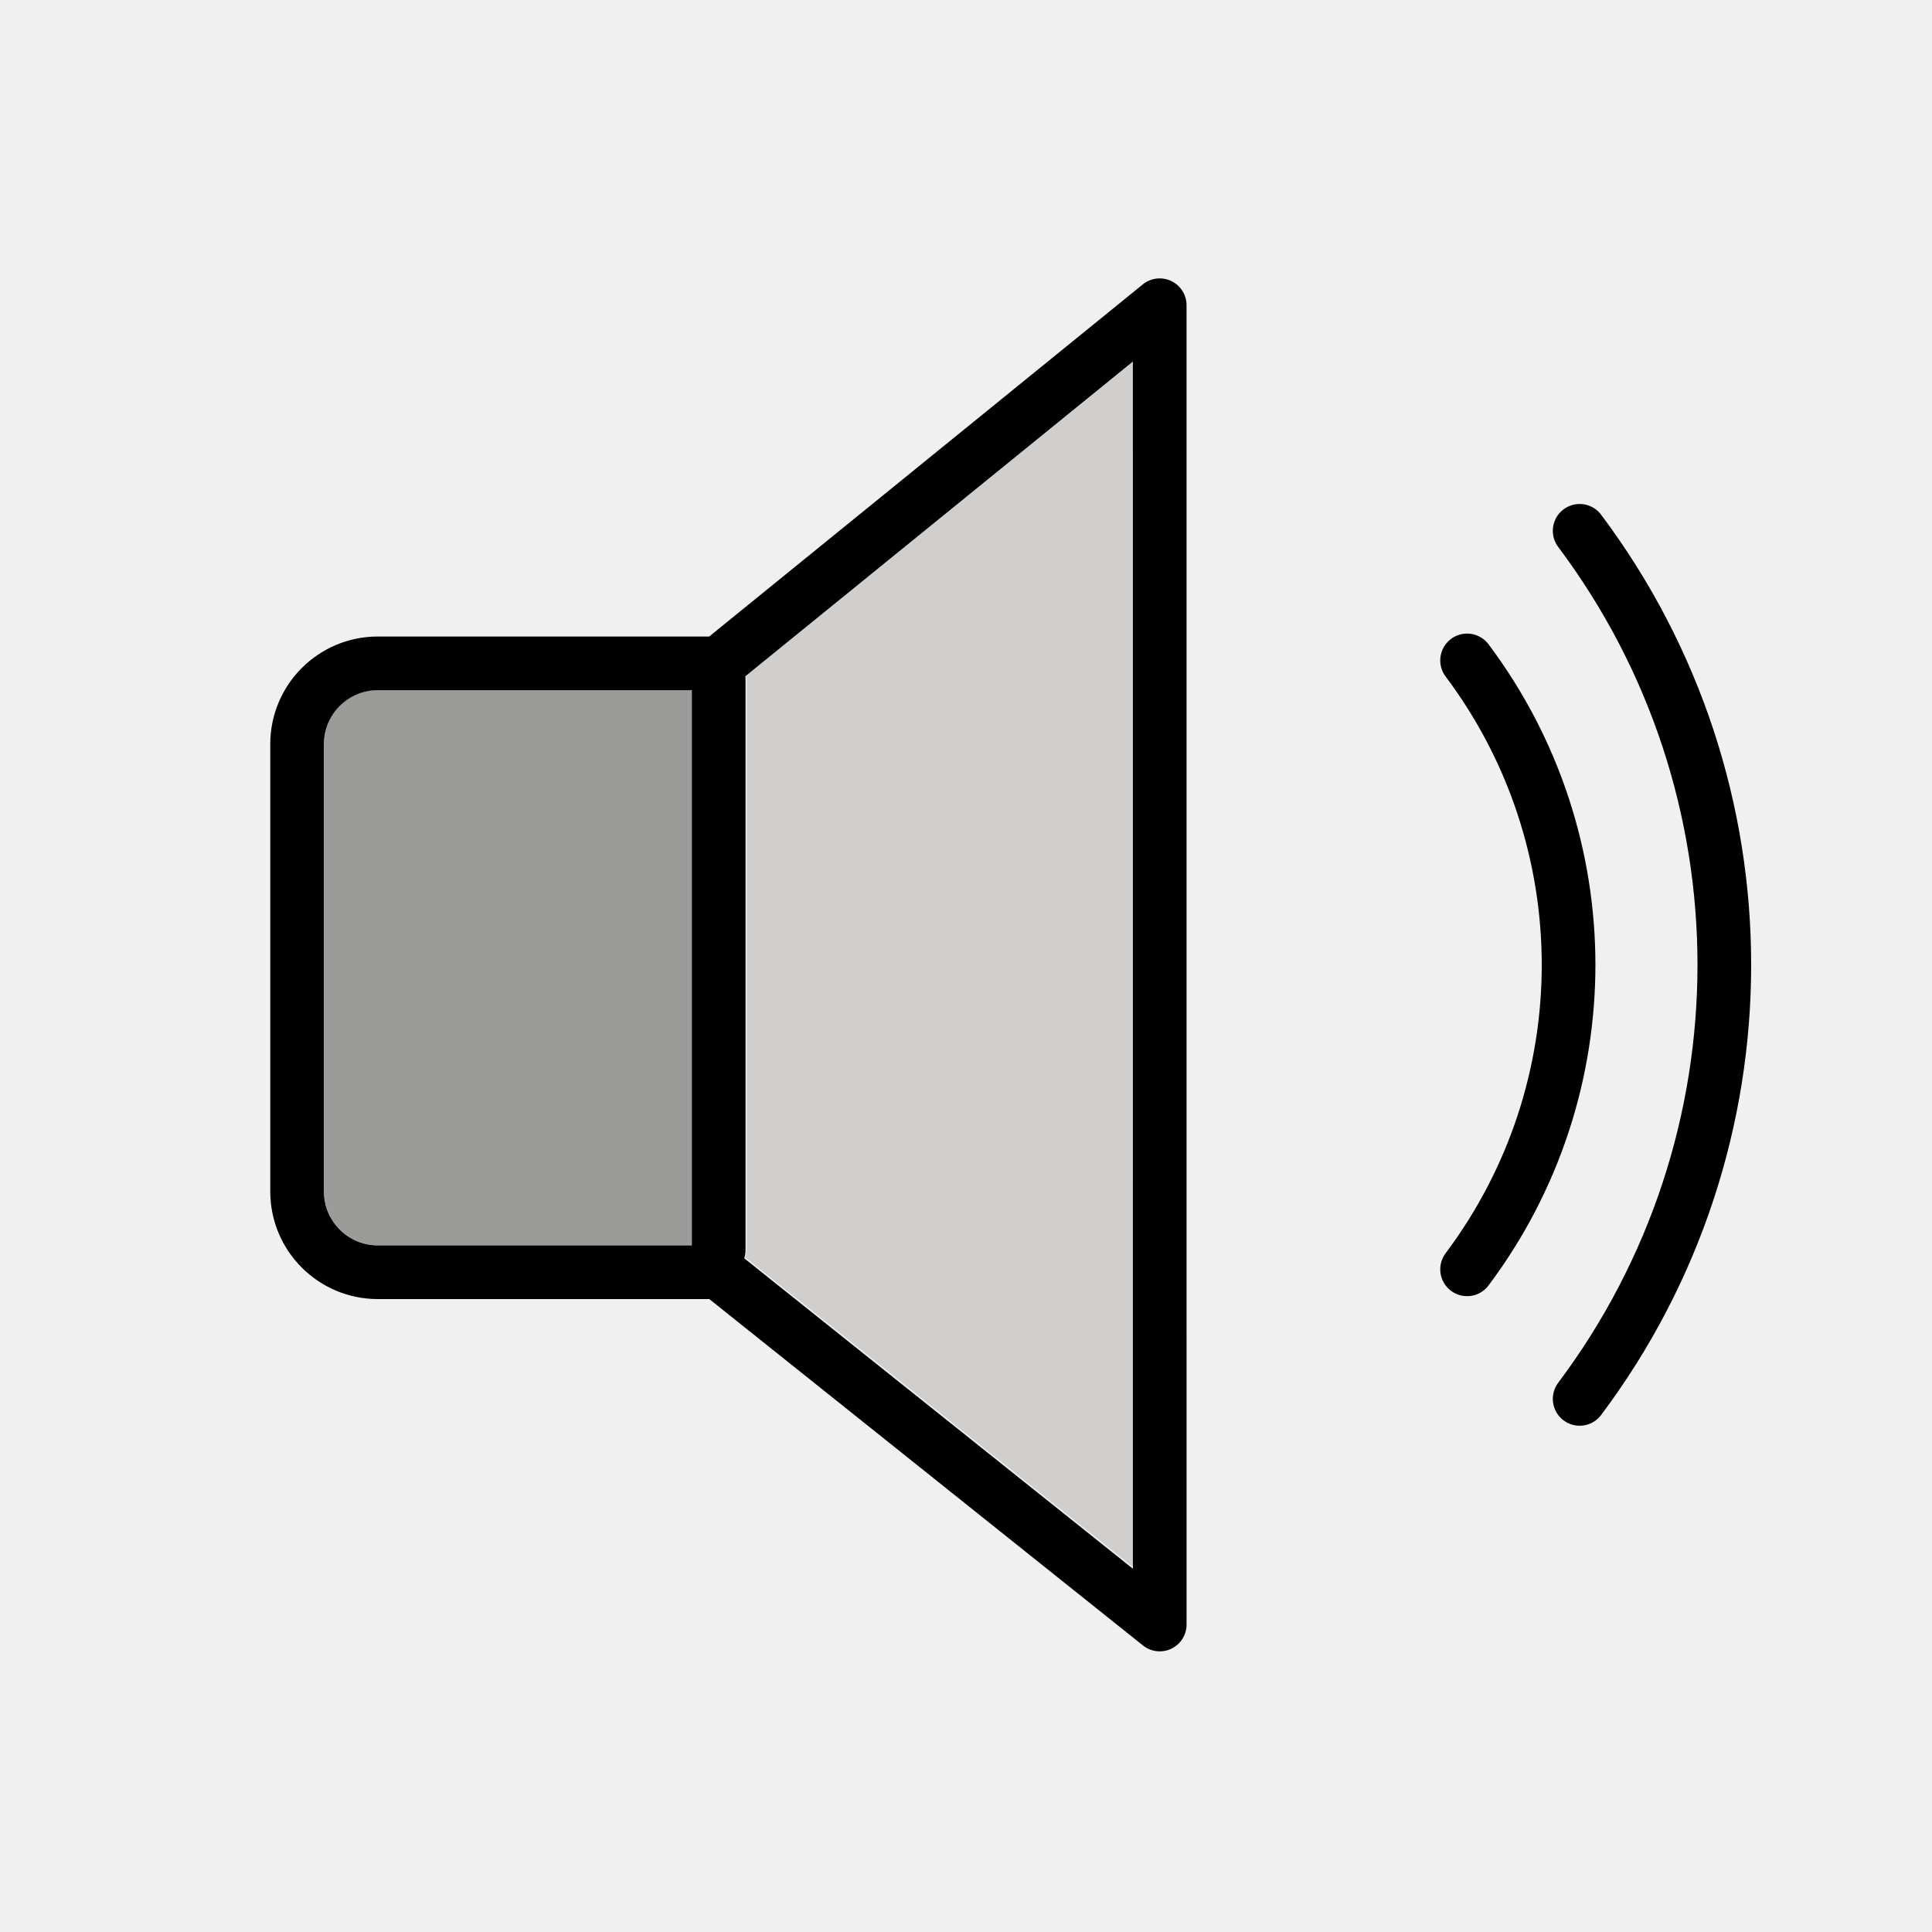
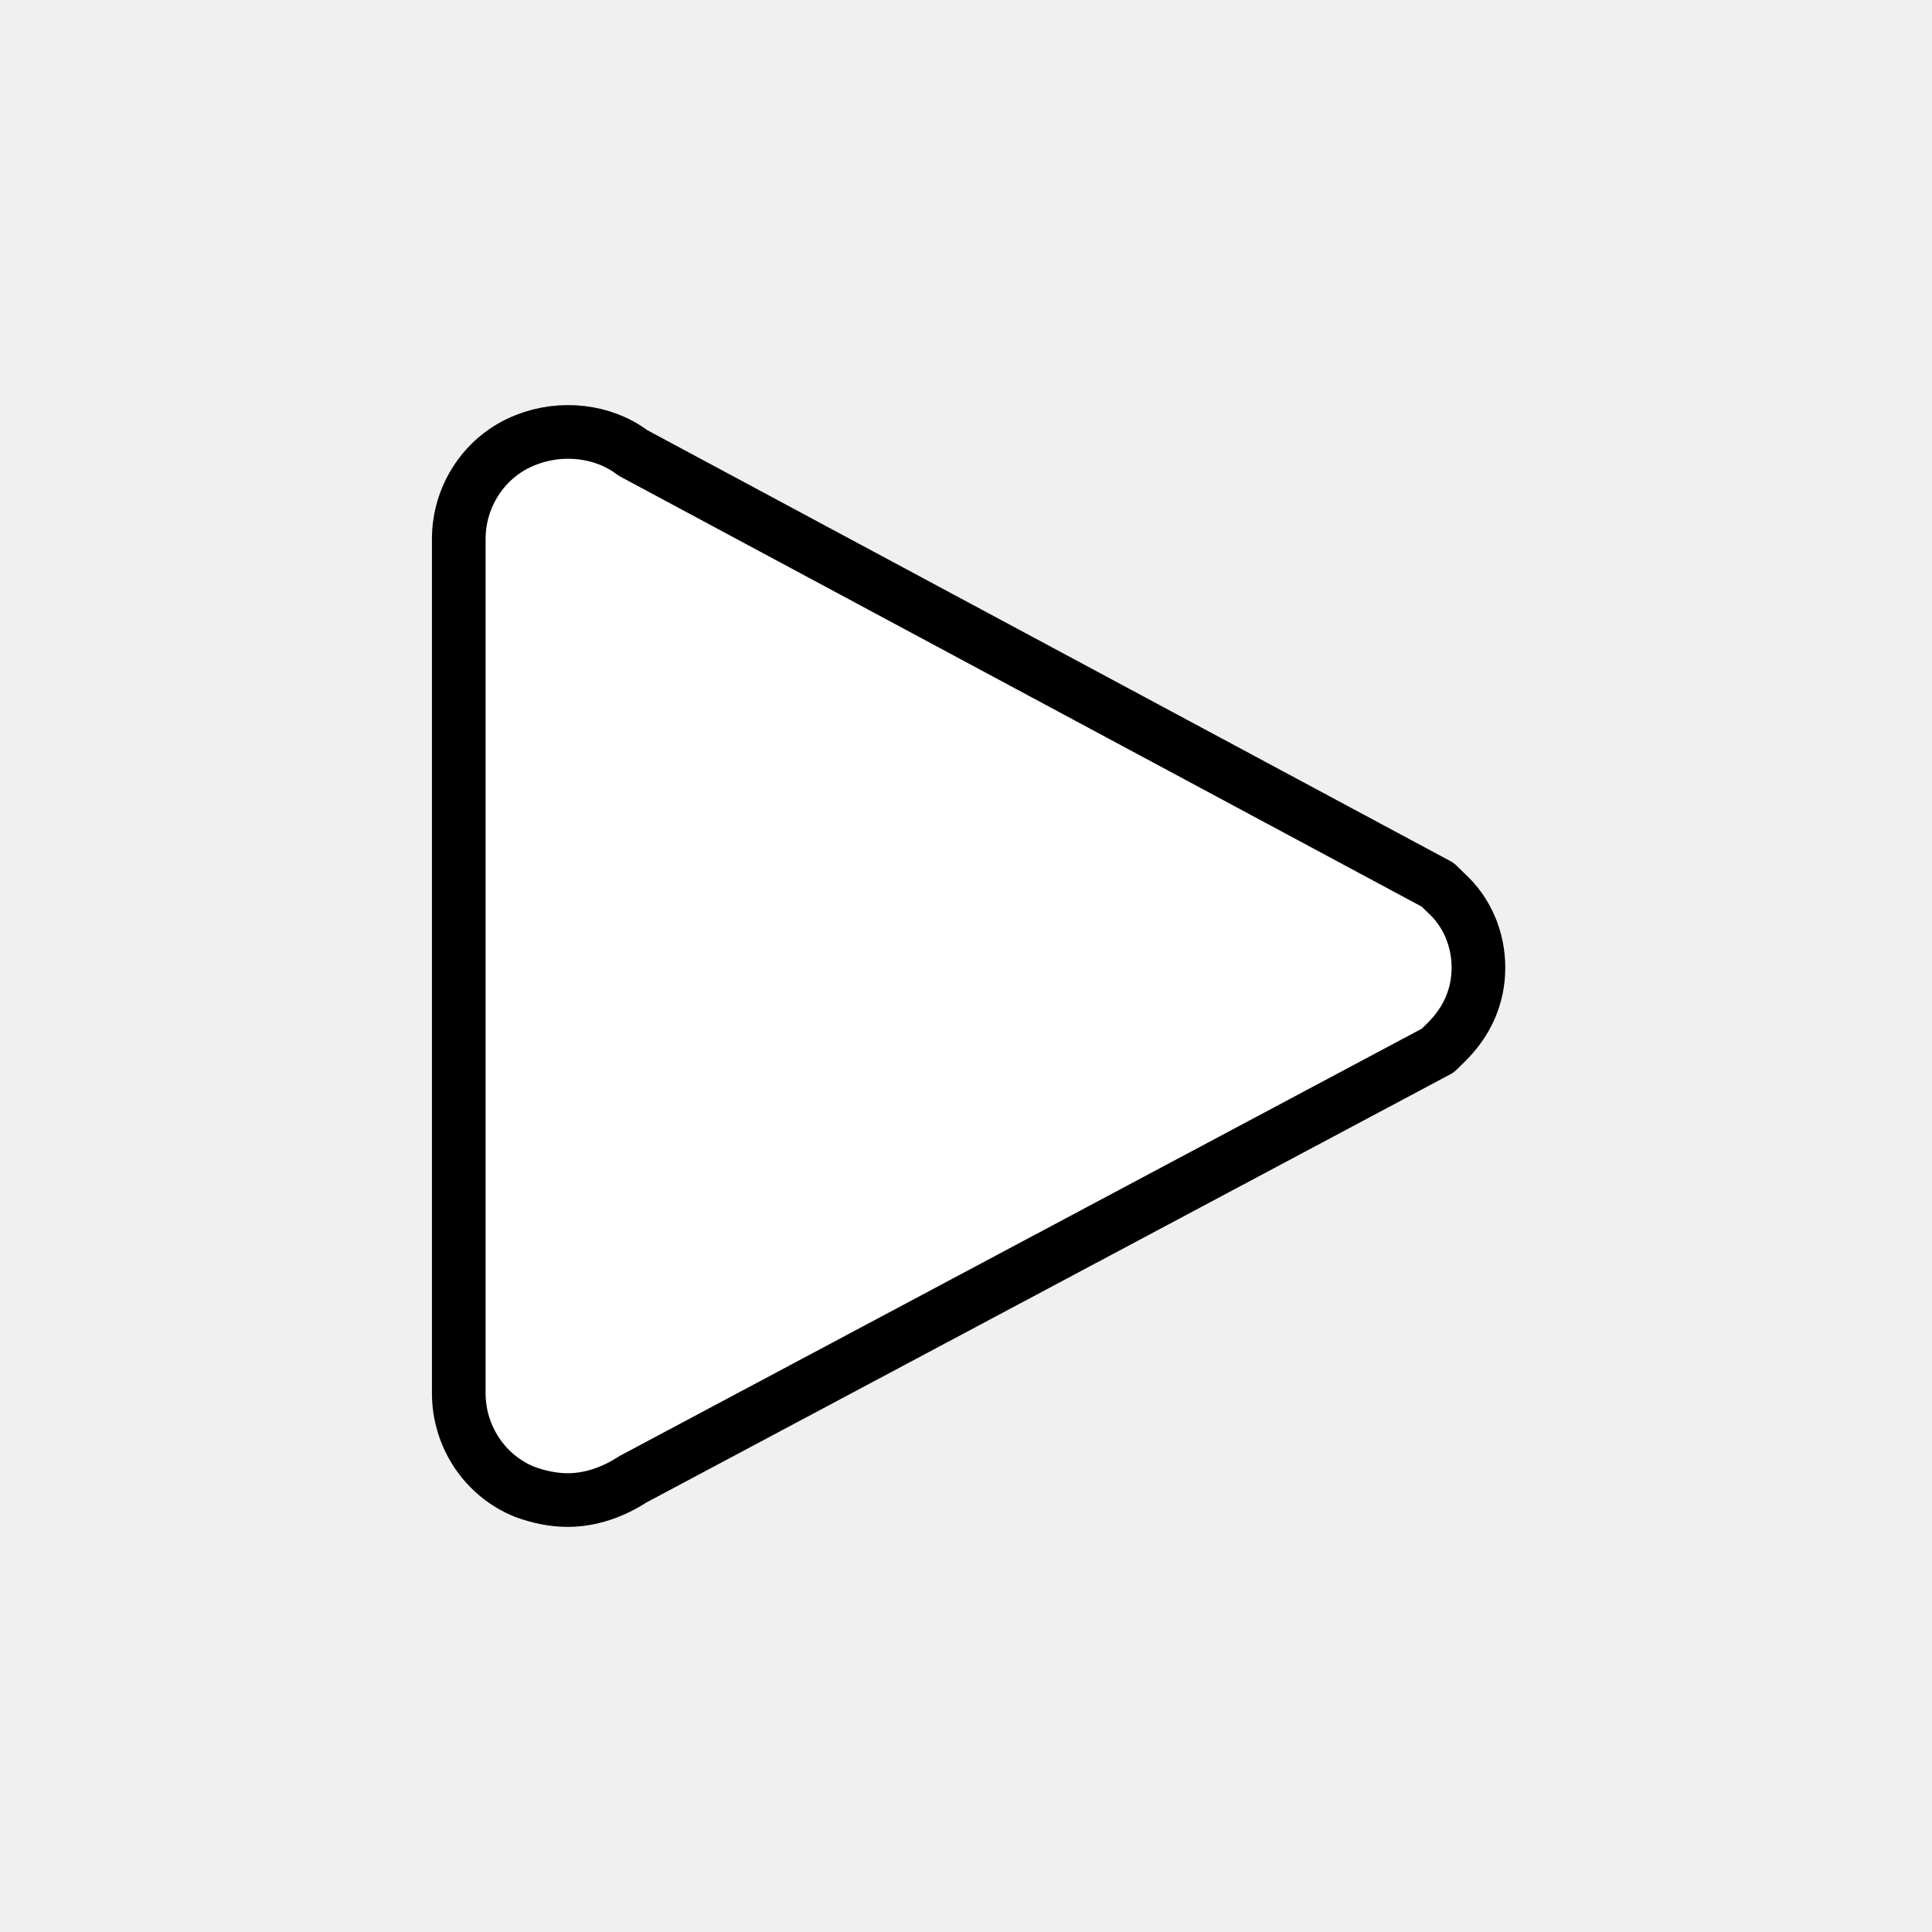
<svg xmlns="http://www.w3.org/2000/svg" id="emoji" viewBox="0 0 72 72">
  <g id="color">
-     <path fill="#9b9b9a" stroke="none" d="M12.079,44.411v-16.694c0-1.105,0.895-2,2-2h11.712v20.692h-11.712 C12.975,46.409,12.08,45.515,12.079,44.411z" />
-     <path fill="#d0cfce" stroke="none" d="M42.268,58.433l-14.5-11.579c0.036-0.096,0.057-0.197,0.061-0.3v-21.25 c-0.005-0.039-0.013-0.079-0.024-0.117l14.459-11.74L42.268,58.433z" />
+     <path fill="#fff" d="m20.084,54.88c.467.172.992.286,1.518.286.817,0,1.634-.286,2.334-.744l28.89-15.388.292-.286c.759-.744,1.167-1.659,1.167-2.689s-.408-2.002-1.167-2.689l-.292-.286-28.89-15.502c-1.05-.801-2.568-.972-3.852-.458-1.459.572-2.393,2.002-2.393,3.547v30.661c0,1.544.934,2.975,2.393,3.547Z" />
  </g>
-   <g id="hair" />
-   <g id="skin" />
-   <g id="skin-shadow" />
  <g id="line">
-     <path fill="none" stroke="#000000" stroke-linecap="round" stroke-linejoin="round" stroke-width="2" d="M43.219,11.375 l-16.435,13.346h-12.712c-1.655,0.005-2.995,1.345-3,3v16.692c0.005,1.655,1.345,2.995,3,3h12.712l16.436,13.128 L43.219,11.375z" />
-     <line x1="26.784" x2="26.784" y1="25.333" y2="46.583" fill="none" stroke="#000000" stroke-linecap="round" stroke-linejoin="round" stroke-width="2" />
-     <path fill="none" stroke="#000000" stroke-linecap="round" stroke-miterlimit="10" stroke-width="2" d="M54.674,24.612 c5.043,6.723,5.043,15.968,0,22.692" />
-     <path fill="none" stroke="#000000" stroke-linecap="round" stroke-miterlimit="10" stroke-width="2" d="M58.869,19.782 c7.189,9.586,7.189,22.766,0,32.351" />
+     <path fill="none" stroke="#000" stroke-linejoin="round" stroke-width="2" d="m19.582,55.606c.485.178,1.03.297,1.576.297.849,0,1.697-.297,2.424-.772l30-15.979.303-.297c.788-.772,1.212-1.723,1.212-2.792s-.424-2.079-1.212-2.792l-.303-.297-30-16.098c-1.091-.832-2.667-1.01-4-.475-1.515.594-2.485,2.079-2.485,3.683v31.84c0,1.604.97,3.089,2.485,3.683Z" />
  </g>
</svg>
